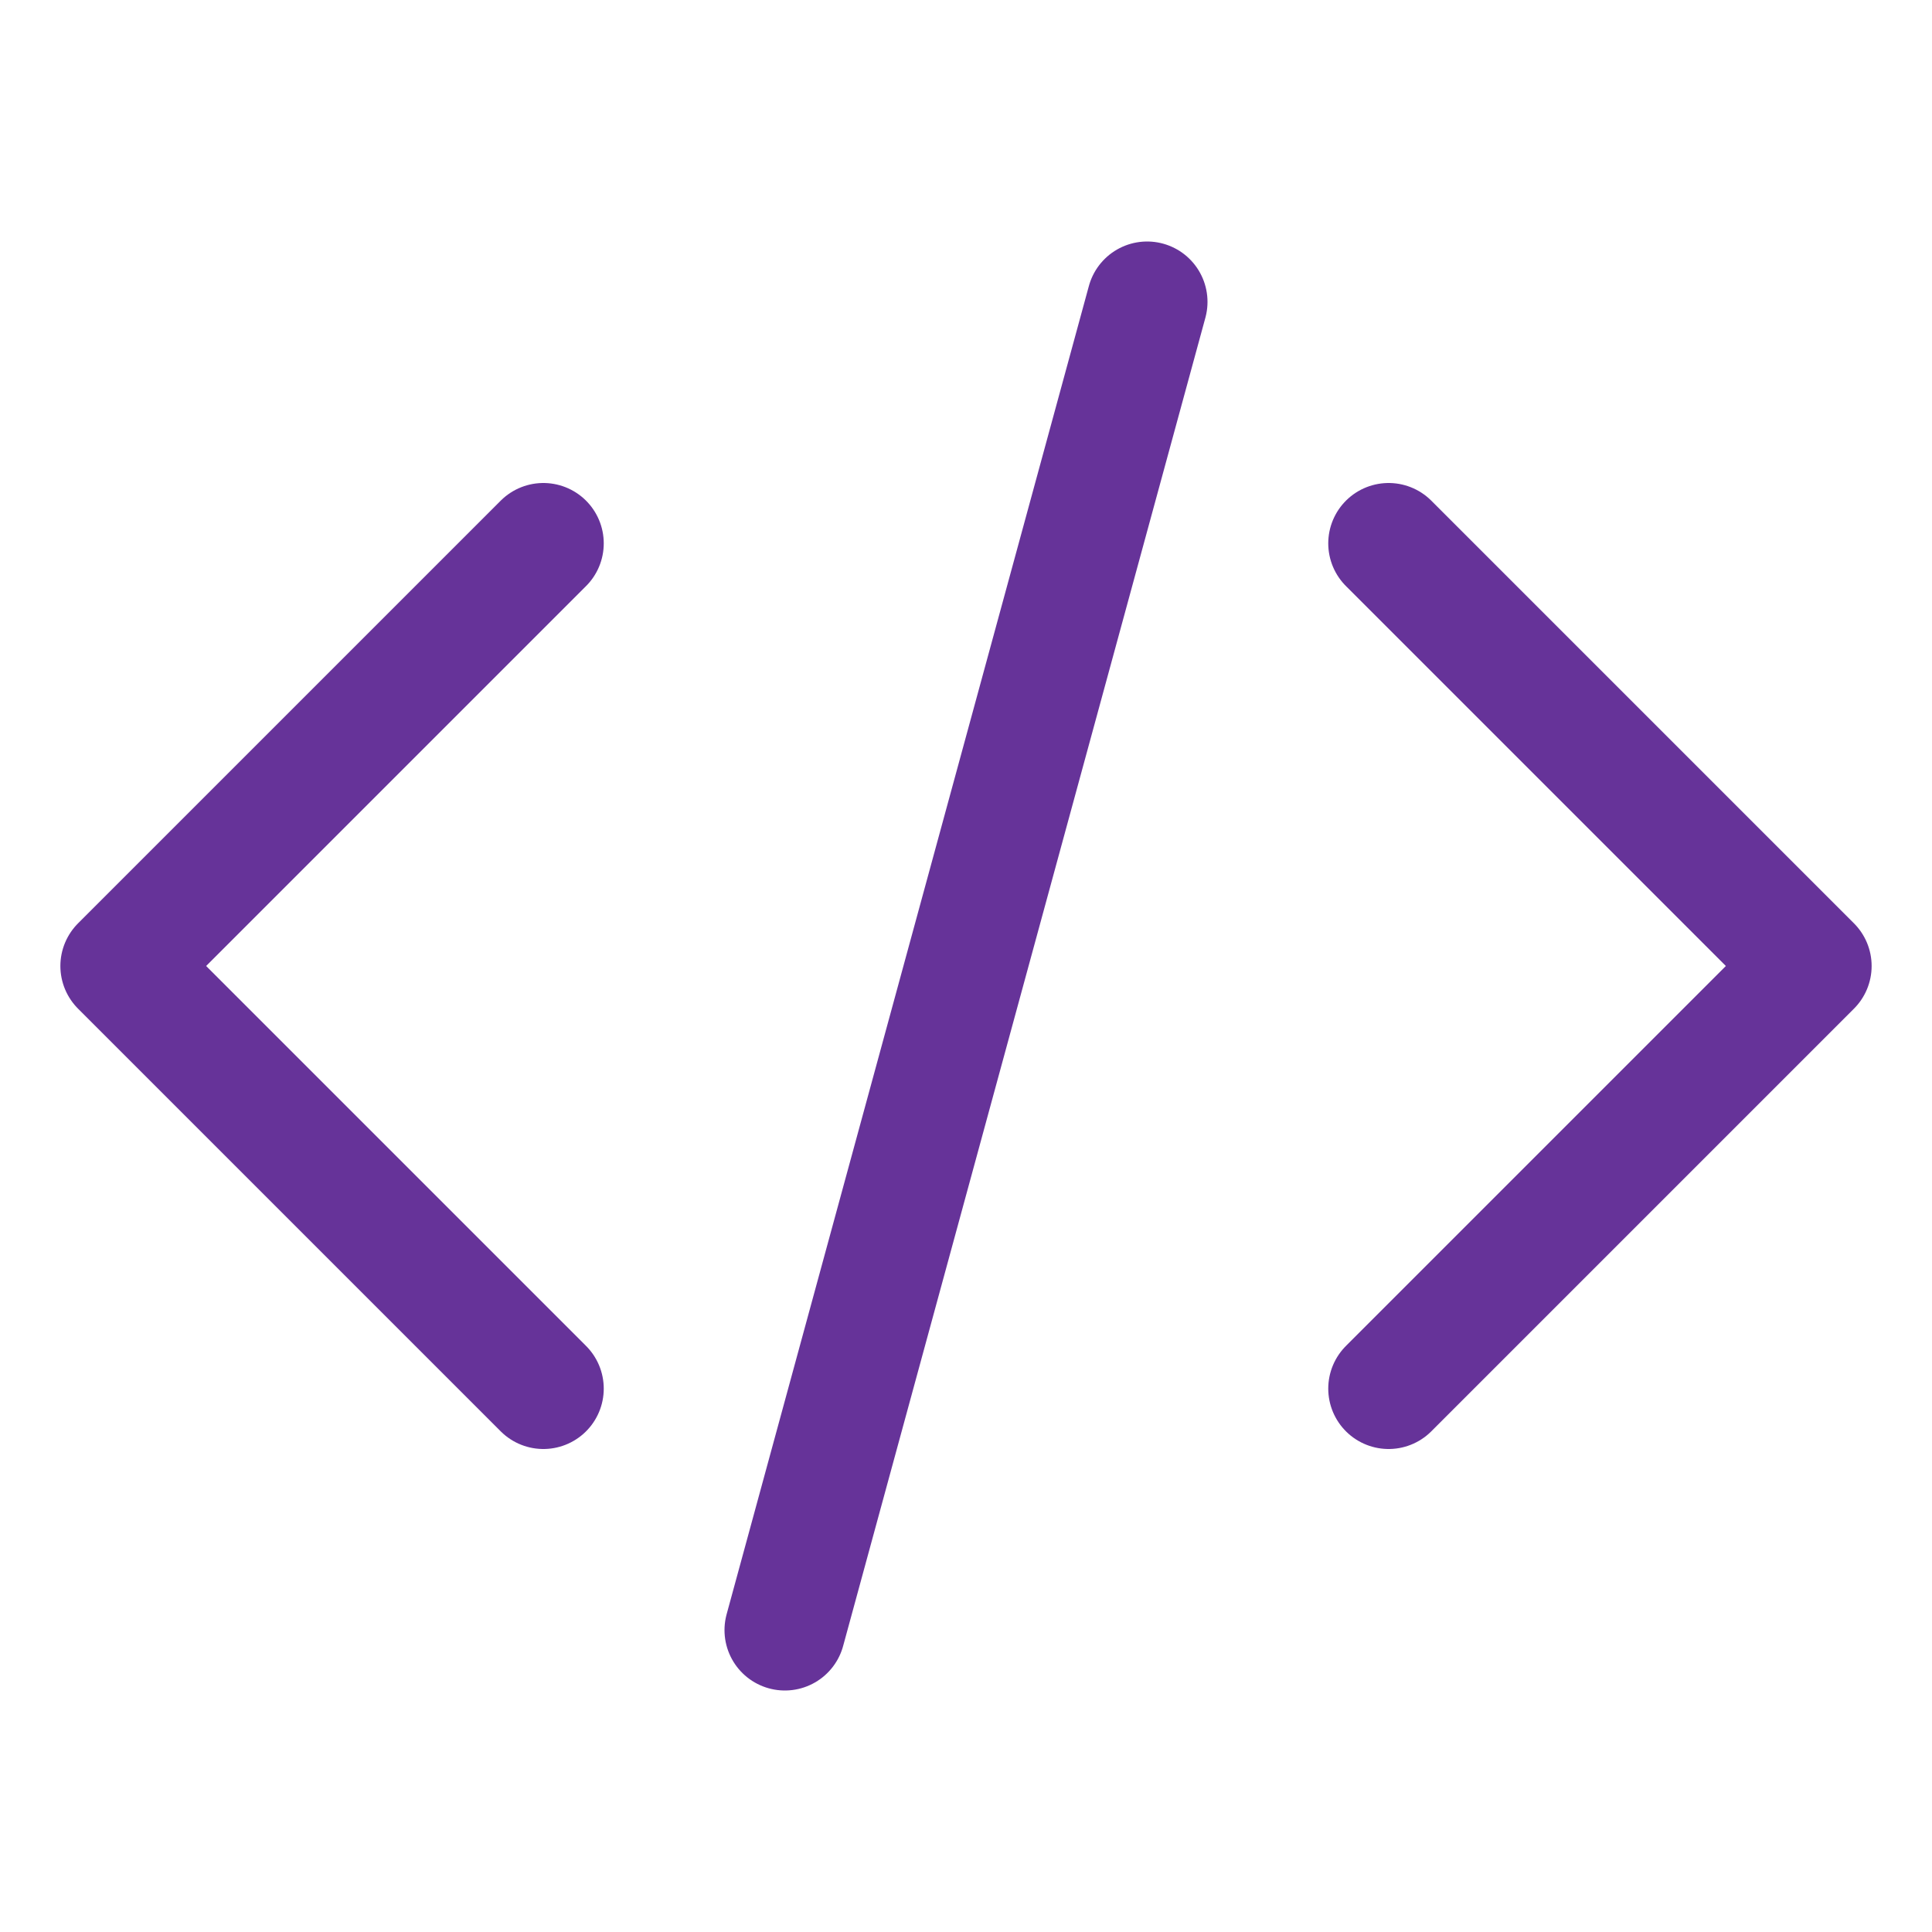
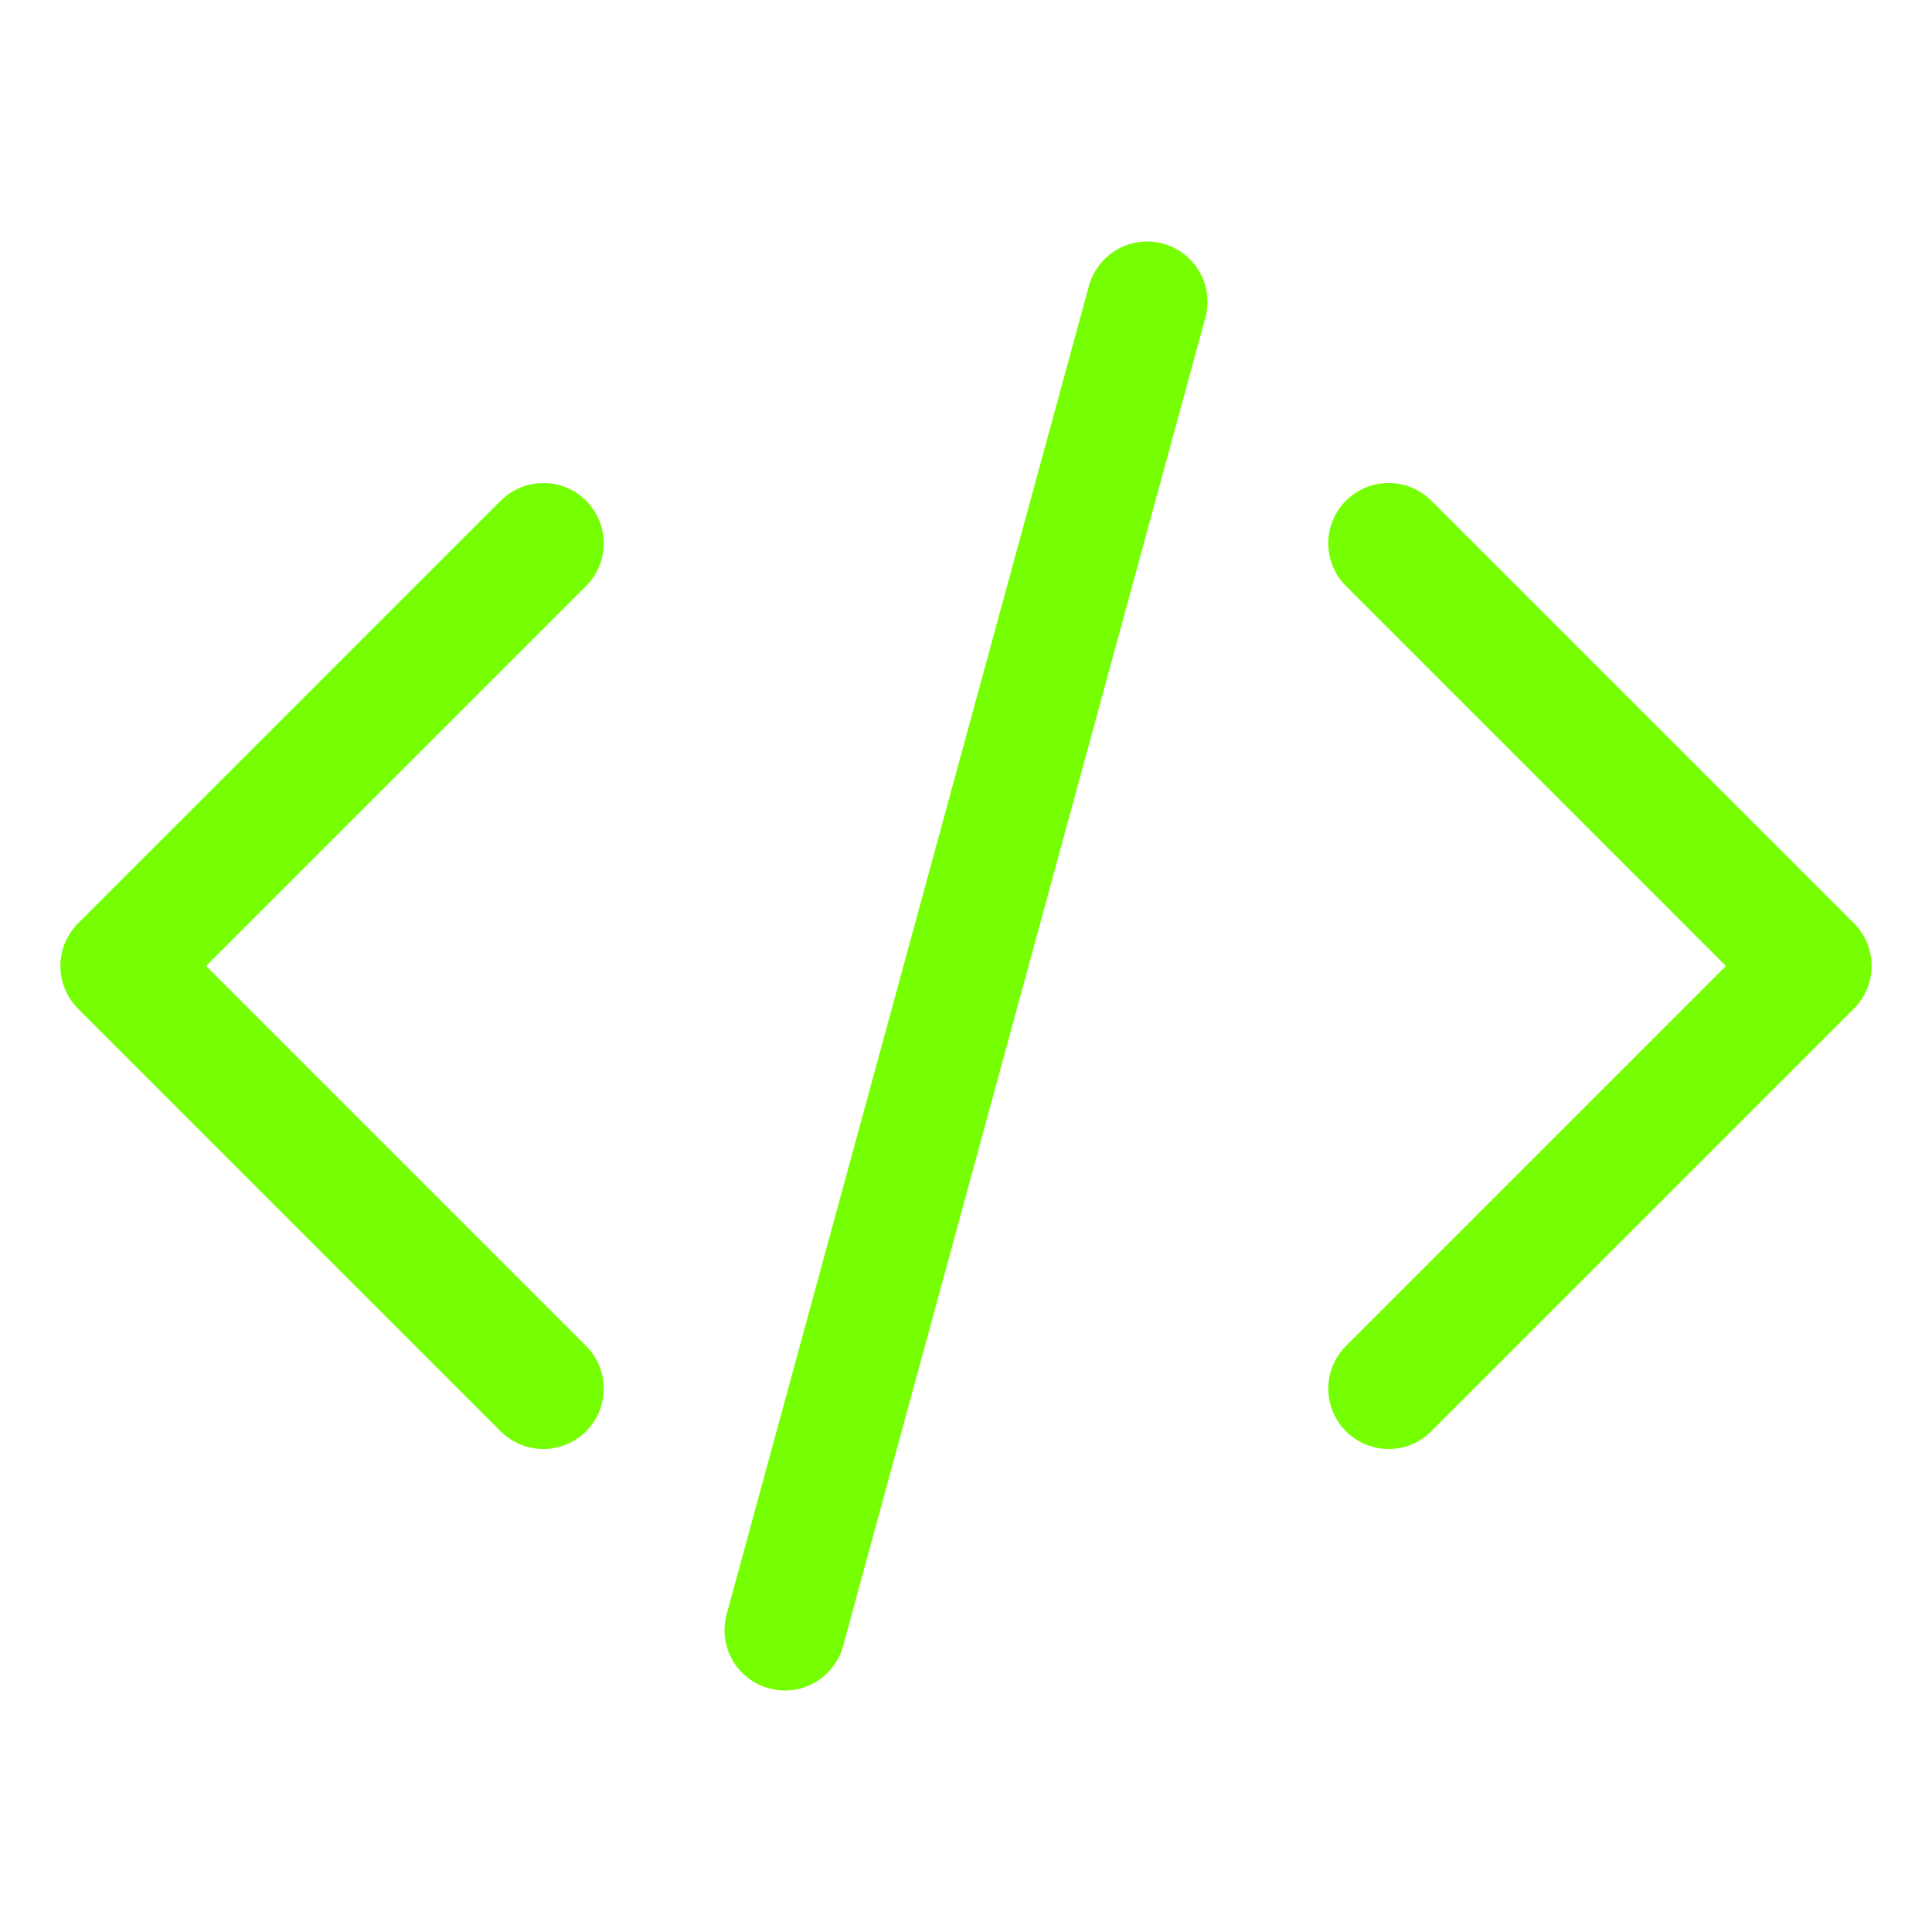
- <svg xmlns="http://www.w3.org/2000/svg" fill="none" viewBox="0 0 24 24" stroke-width="1.5" stroke="#663399" class="w-6 h-6">
+ <svg xmlns="http://www.w3.org/2000/svg" fill="none" viewBox="0 0 24 24" stroke-width="1.5" stroke="#76FF03" class="w-6 h-6">
  <path stroke-linecap="round" stroke-linejoin="round" d="M17.25 6.75L22.5 12l-5.25 5.25m-10.5 0L1.5 12l5.25-5.25m7.5-3l-4.5 16.5" />
</svg>
